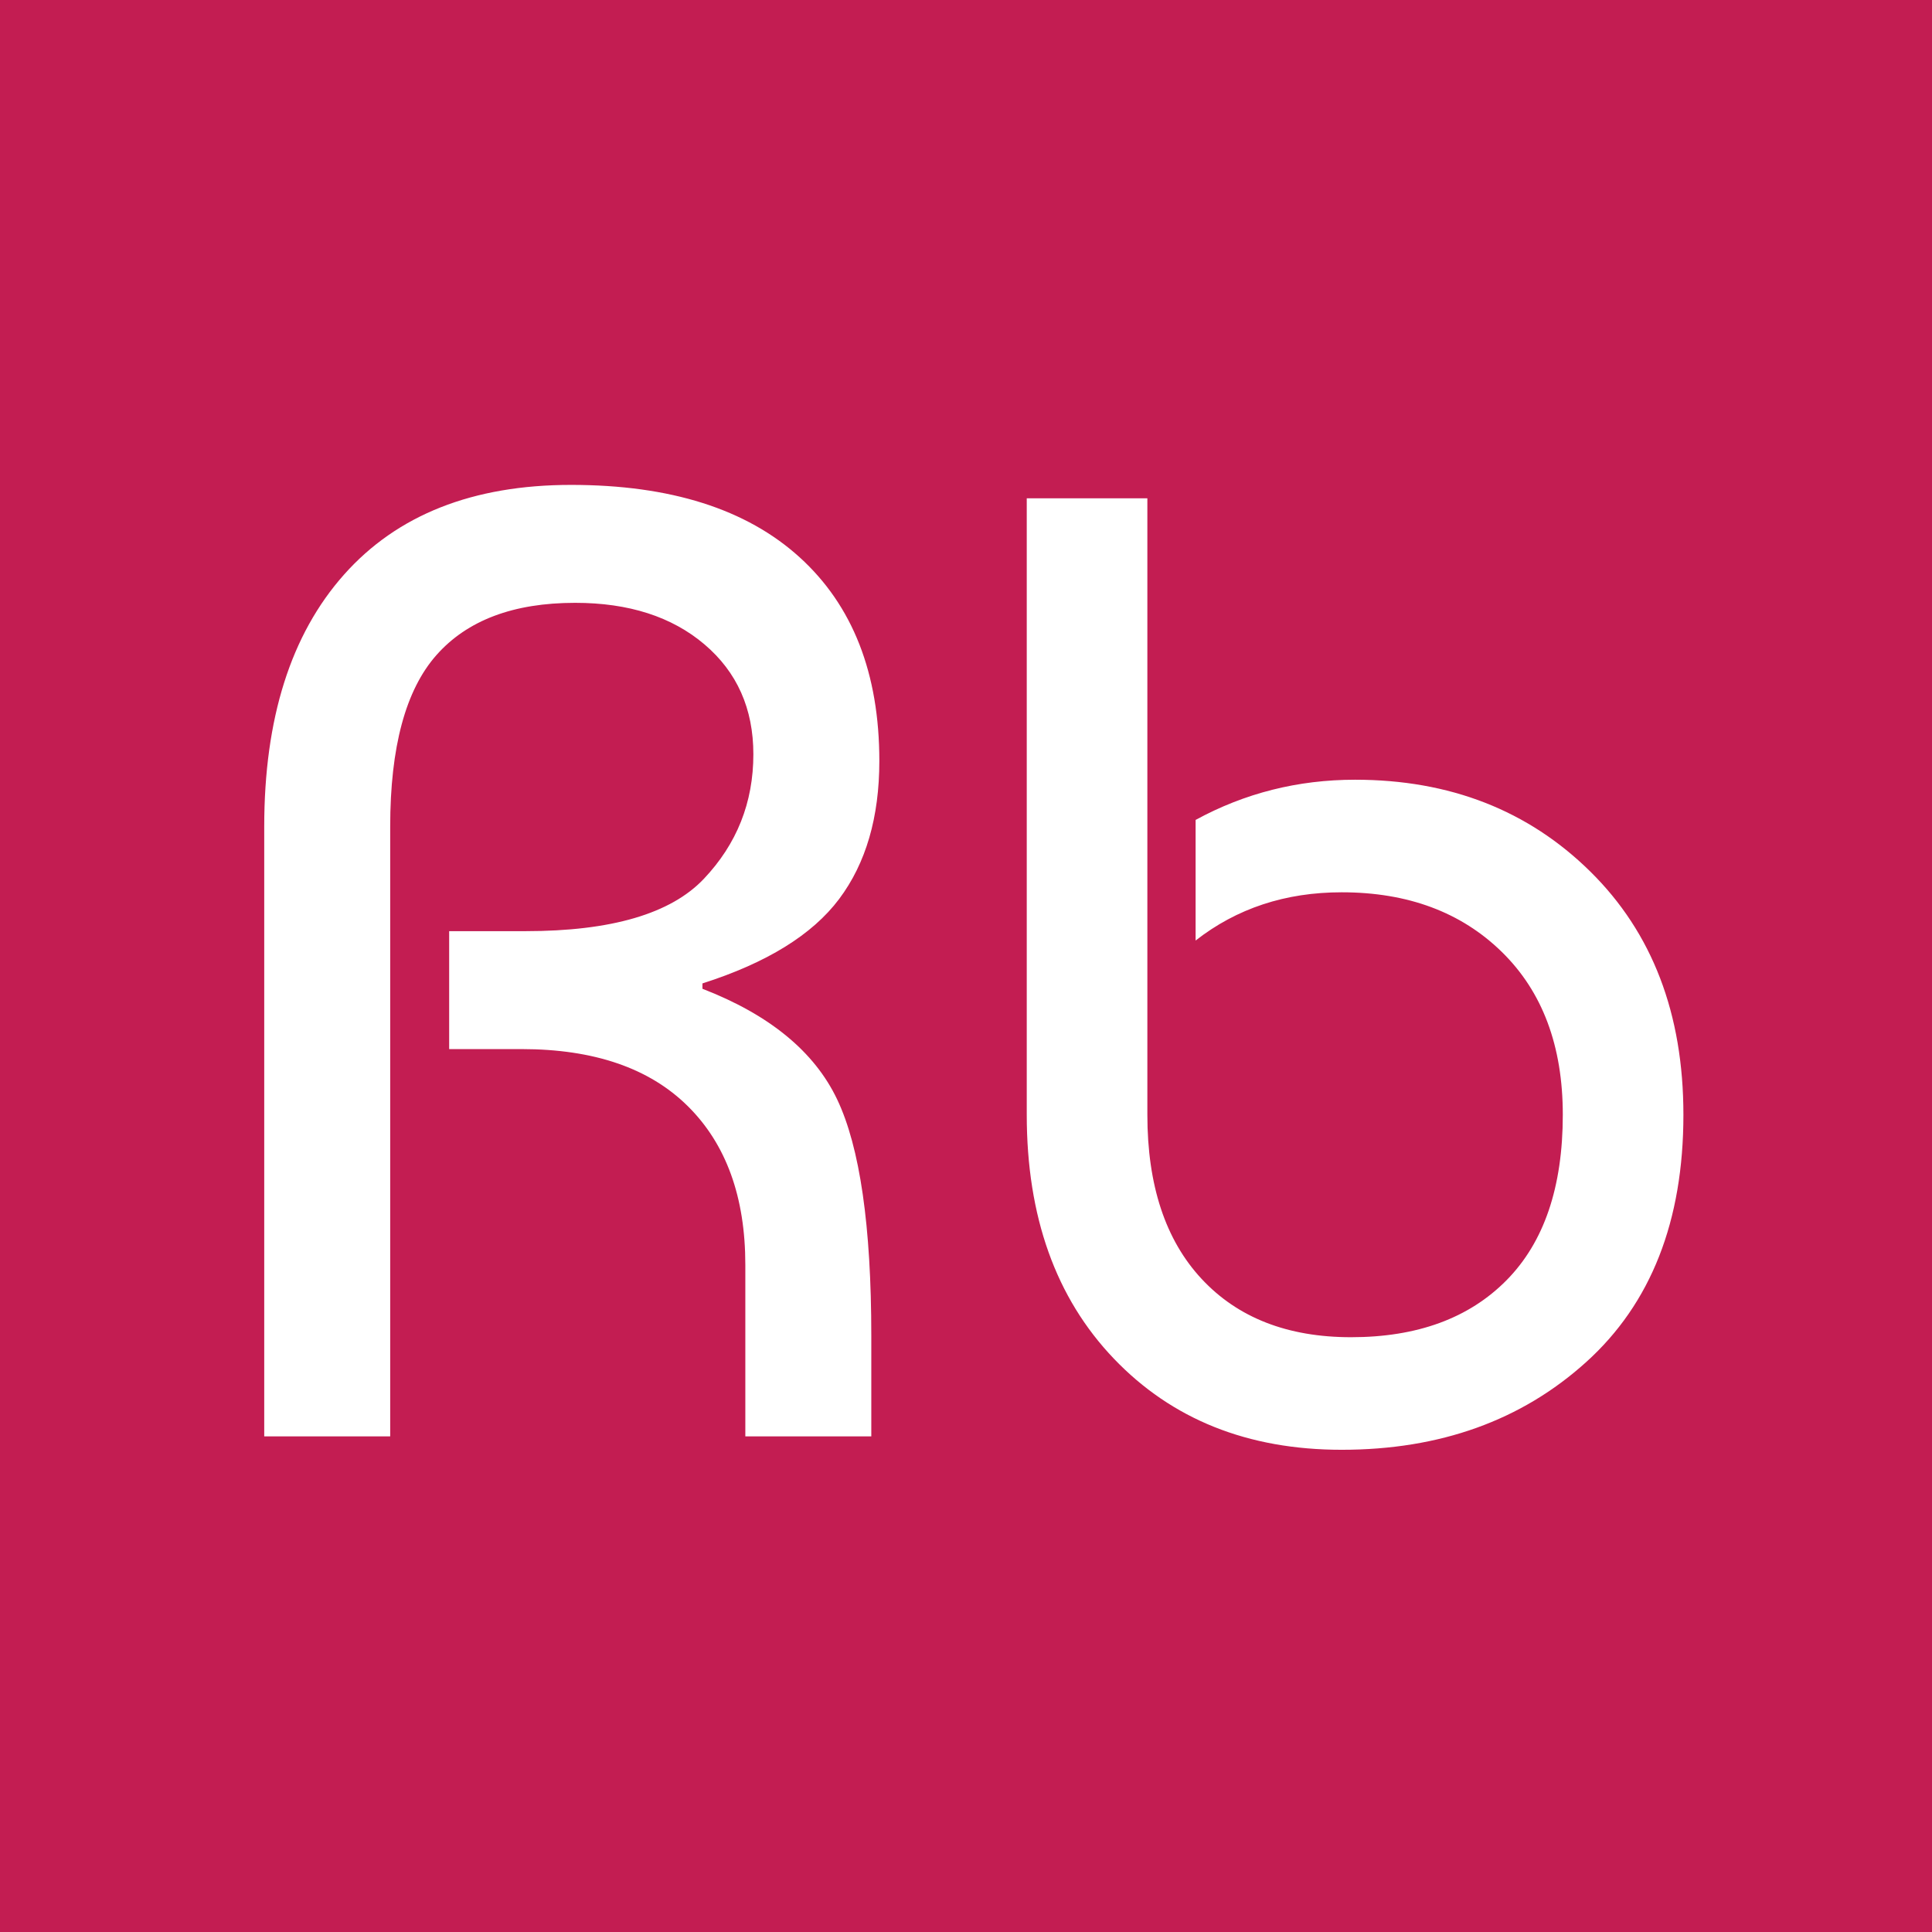
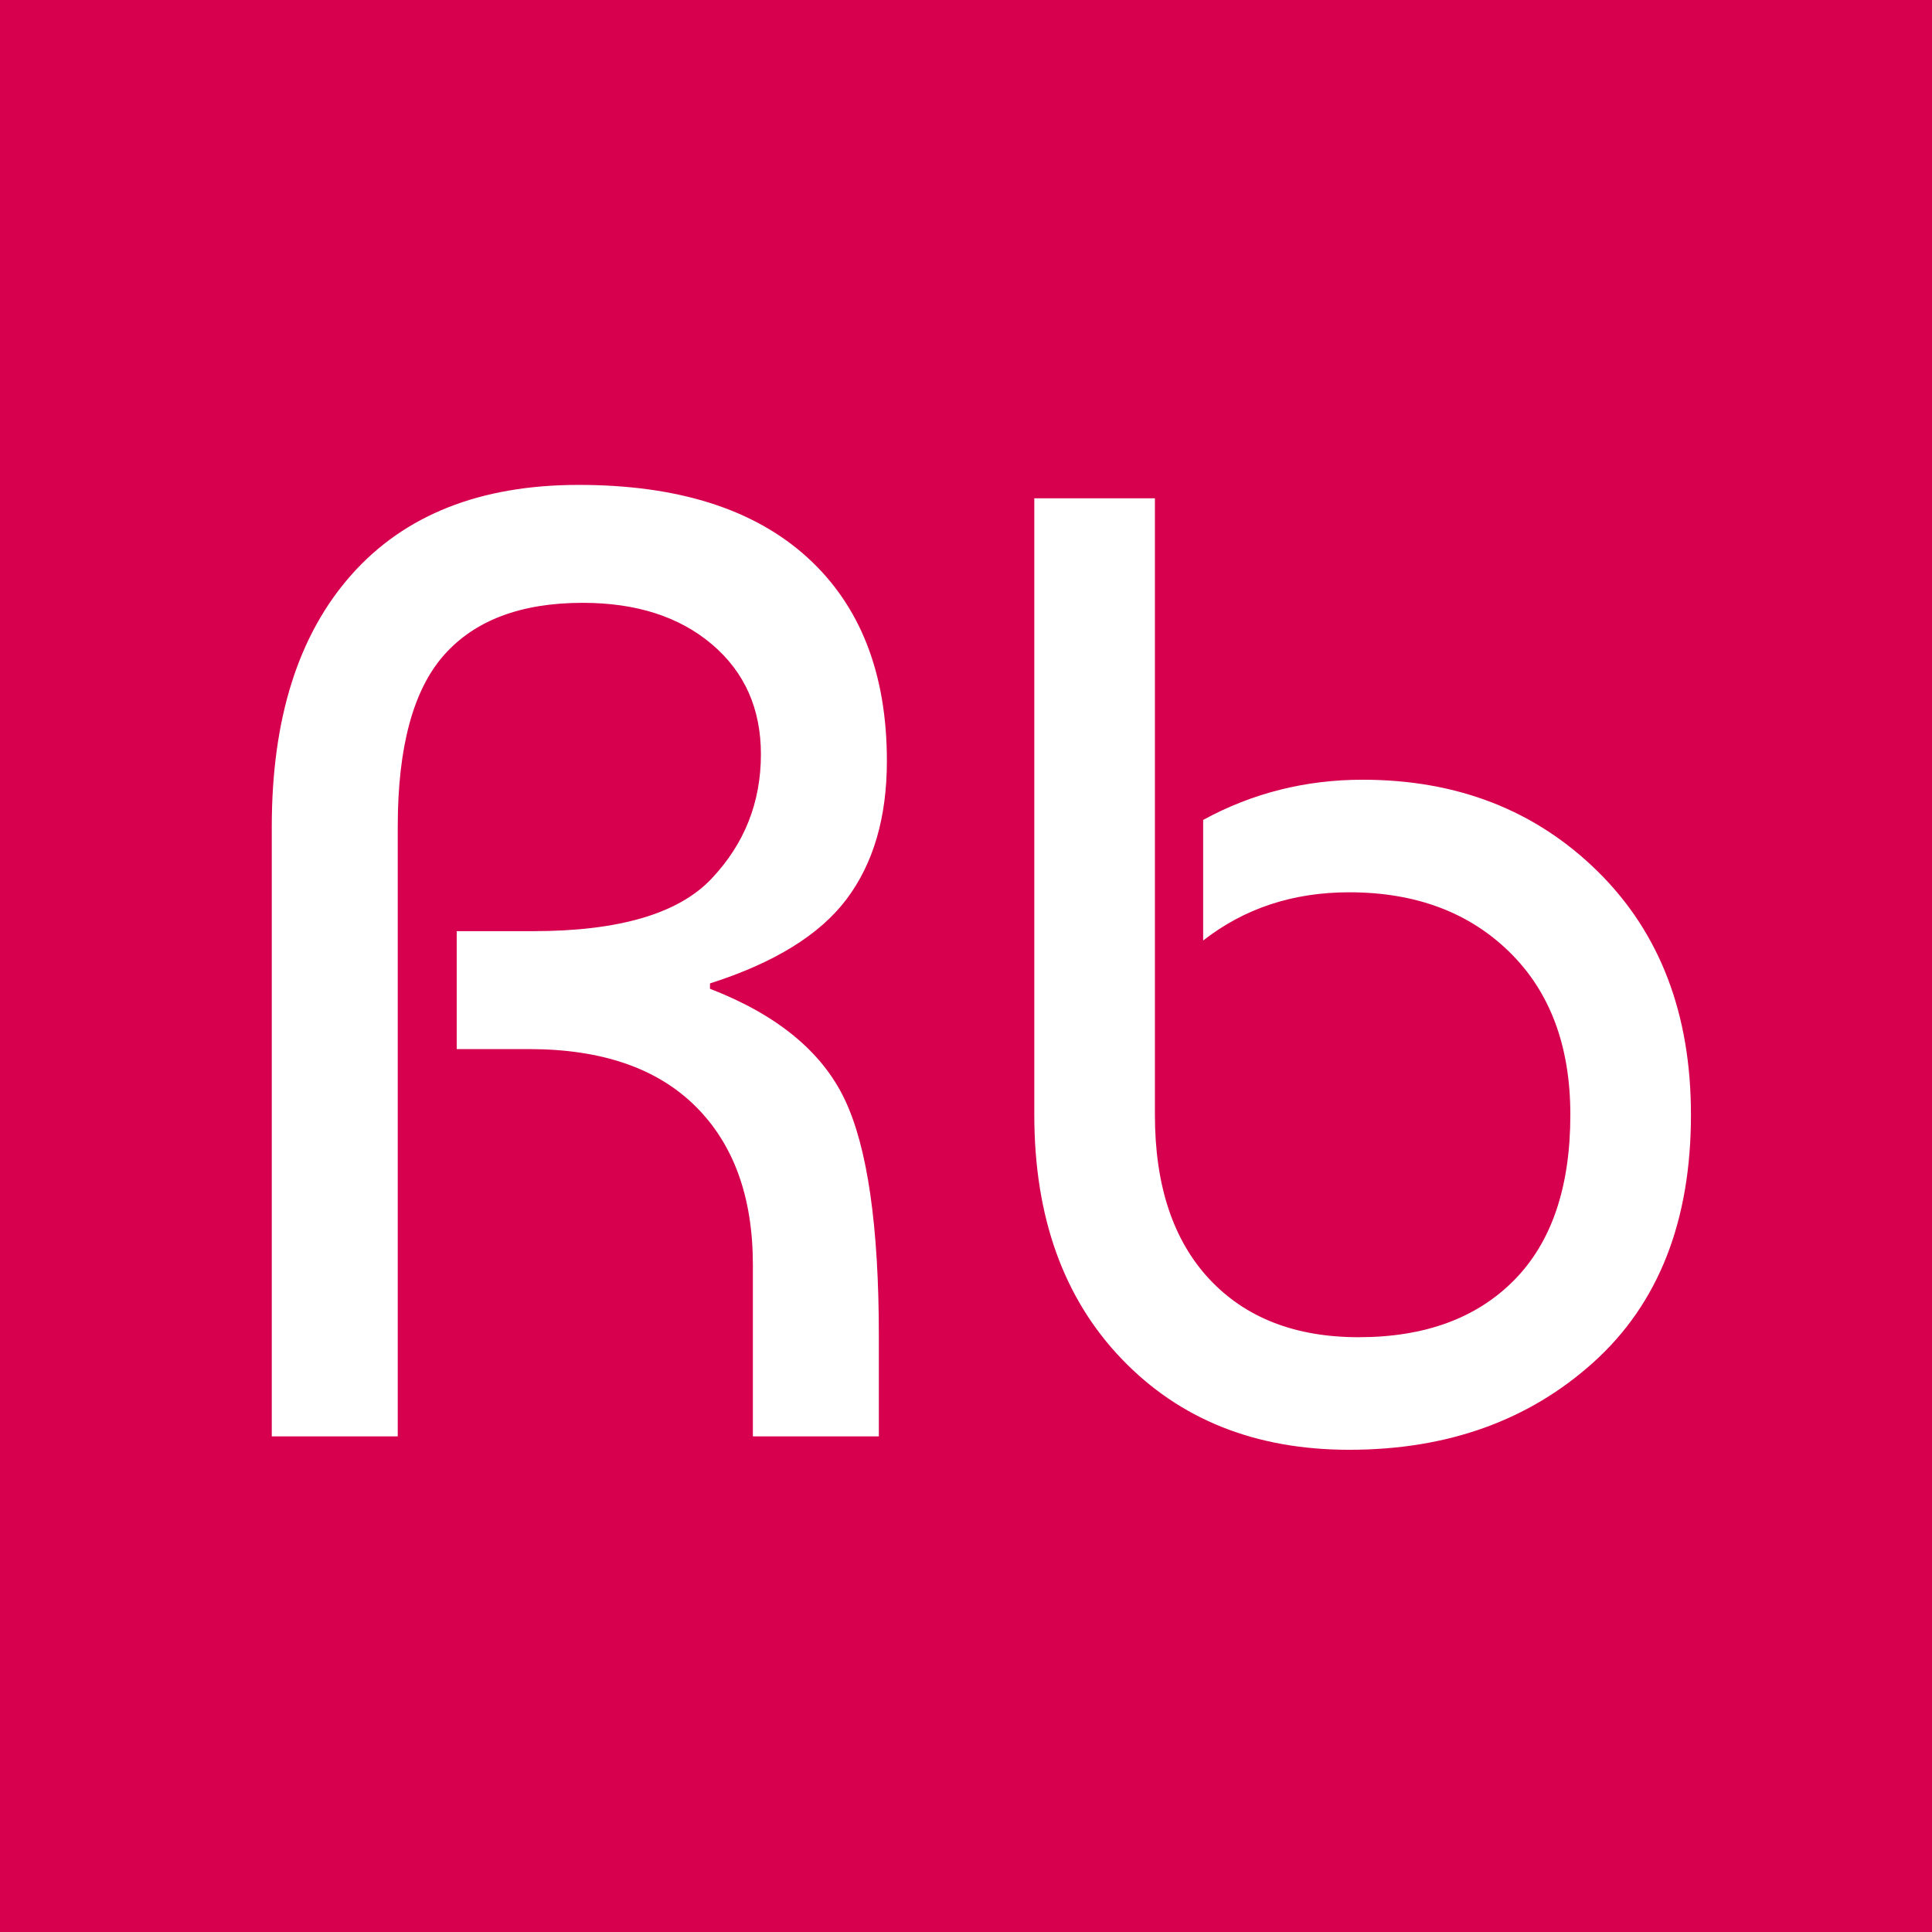
<svg xmlns="http://www.w3.org/2000/svg" style="isolation:isolate" viewBox="0 0 512 512" width="512pt" height="512pt">
  <defs>
-     <clipPath id="_clipPath_9meTA2hJgtVFL9w9qZXJZJsFIQ96rbag">
+     <clipPath id="_clipPath_XdARkNRnVaL1IQieUPaXbf6aObfC6lKq">
      <rect width="512" height="512" />
    </clipPath>
  </defs>
-   <g clip-path="url(#_clipPath_9meTA2hJgtVFL9w9qZXJZJsFIQ96rbag)">
-     <g>
-       <path d=" M 0 0 L 512 0 L 512 512 L 0 512 L 0 0 Z " fill="rgb(195,29,82)" />
-       <path d=" M 103.406 380.656 L 70.023 380.656 L 70.023 219.065 L 70.023 219.065 Q 70.023 176.092 91.154 152.298 L 91.154 152.298 L 91.154 152.298 Q 112.285 128.503 151.351 128.503 L 151.351 128.503 L 151.351 128.503 Q 190.772 128.503 211.903 147.681 L 211.903 147.681 L 211.903 147.681 Q 233.034 166.859 233.034 201.663 L 233.034 201.663 L 233.034 201.663 Q 233.034 224.037 222.38 238.243 L 222.38 238.243 L 222.38 238.243 Q 211.725 252.449 186.155 260.617 L 186.155 260.617 L 186.155 262.037 L 186.155 262.037 Q 212.791 272.337 221.847 291.337 L 221.847 291.337 L 221.847 291.337 Q 230.903 310.337 230.903 354.02 L 230.903 354.02 L 230.903 380.656 L 197.52 380.656 L 197.52 335.197 L 197.52 335.197 Q 197.52 308.206 182.248 293.113 L 182.248 293.113 L 182.248 293.113 Q 166.977 278.019 138.21 278.019 L 138.21 278.019 L 119.033 278.019 L 119.033 246.766 L 139.276 246.766 L 139.276 246.766 Q 173.37 246.766 186.51 232.916 L 186.51 232.916 L 186.51 232.916 Q 199.65 219.065 199.65 199.887 L 199.65 199.887 L 199.65 199.887 Q 199.65 181.775 186.688 170.765 L 186.688 170.765 L 186.688 170.765 Q 173.725 159.756 152.416 159.756 L 152.416 159.756 L 152.416 159.756 Q 127.911 159.756 115.659 173.606 L 115.659 173.606 L 115.659 173.606 Q 103.406 187.457 103.406 219.065 L 103.406 219.065 L 103.406 380.656 Z  M 272.1 295.421 L 272.1 132.055 L 304.063 132.055 L 304.063 295.421 L 304.063 295.421 Q 304.063 323.477 318.446 338.926 L 318.446 338.926 L 318.446 338.926 Q 332.83 354.375 358.045 354.375 L 358.045 354.375 L 358.045 354.375 Q 384.326 354.375 399.242 339.281 L 399.242 339.281 L 399.242 339.281 Q 414.158 324.188 414.158 295.421 L 414.158 295.421 L 414.158 295.421 Q 414.158 268.075 397.999 252.271 L 397.999 252.271 L 397.999 252.271 Q 381.84 236.467 355.559 236.467 L 355.559 236.467 L 355.559 236.467 Q 333.185 236.467 316.848 249.252 L 316.848 249.252 L 316.848 217.289 L 316.848 217.289 Q 336.381 206.635 359.11 206.635 L 359.11 206.635 L 359.11 206.635 Q 396.756 206.635 421.438 230.962 L 421.438 230.962 L 421.438 230.962 Q 446.121 255.29 446.121 295.421 L 446.121 295.421 L 446.121 295.421 Q 446.121 337.683 420.373 360.945 L 420.373 360.945 L 420.373 360.945 Q 394.625 384.207 355.559 384.207 L 355.559 384.207 L 355.559 384.207 Q 318.269 384.207 295.184 360.057 L 295.184 360.057 L 295.184 360.057 Q 272.1 335.908 272.1 295.421 L 272.1 295.421 Z " fill="rgb(255,255,255)" />
-     </g>
+   <g clip-path="url(#_clipPath_XdARkNRnVaL1IQieUPaXbf6aObfC6lKq)">
+     <rect width="512" height="512" style="fill:rgb(215,0,79)" />
+     <path d=" M 105.406 380.656 L 72.023 380.656 L 72.023 219.065 L 72.023 219.065 Q 72.023 176.092 93.154 152.298 L 93.154 152.298 L 93.154 152.298 Q 114.285 128.503 153.351 128.503 L 153.351 128.503 L 153.351 128.503 Q 192.772 128.503 213.903 147.681 L 213.903 147.681 L 213.903 147.681 Q 235.034 166.859 235.034 201.663 L 235.034 201.663 L 235.034 201.663 Q 235.034 224.037 224.38 238.243 L 224.38 238.243 L 224.38 238.243 Q 213.725 252.449 188.155 260.617 L 188.155 260.617 L 188.155 262.037 L 188.155 262.037 Q 214.791 272.337 223.847 291.337 L 223.847 291.337 L 223.847 291.337 Q 232.903 310.337 232.903 354.02 L 232.903 354.02 L 232.903 380.656 L 199.52 380.656 L 199.52 335.197 L 199.52 335.197 Q 199.52 308.206 184.248 293.113 L 184.248 293.113 L 184.248 293.113 Q 168.977 278.019 140.21 278.019 L 140.21 278.019 L 121.033 278.019 L 121.033 246.766 L 141.276 246.766 L 141.276 246.766 Q 175.37 246.766 188.51 232.916 L 188.51 232.916 L 188.51 232.916 Q 201.65 219.065 201.65 199.887 L 201.65 199.887 L 201.65 199.887 Q 201.65 181.775 188.688 170.765 L 188.688 170.765 L 188.688 170.765 Q 175.725 159.756 154.416 159.756 L 154.416 159.756 L 154.416 159.756 Q 129.911 159.756 117.659 173.606 L 117.659 173.606 L 117.659 173.606 Q 105.406 187.457 105.406 219.065 L 105.406 219.065 L 105.406 380.656 Z  M 274.1 295.421 L 274.1 132.055 L 306.063 132.055 L 306.063 295.421 L 306.063 295.421 Q 306.063 323.477 320.446 338.926 L 320.446 338.926 L 320.446 338.926 Q 334.83 354.375 360.045 354.375 L 360.045 354.375 L 360.045 354.375 Q 386.326 354.375 401.242 339.281 L 401.242 339.281 L 401.242 339.281 Q 416.158 324.188 416.158 295.421 L 416.158 295.421 L 416.158 295.421 Q 416.158 268.075 399.999 252.271 L 399.999 252.271 L 399.999 252.271 Q 383.84 236.467 357.559 236.467 L 357.559 236.467 L 357.559 236.467 Q 335.185 236.467 318.848 249.252 L 318.848 249.252 L 318.848 217.289 L 318.848 217.289 Q 338.381 206.635 361.11 206.635 L 361.11 206.635 L 361.11 206.635 Q 398.756 206.635 423.438 230.962 L 423.438 230.962 L 423.438 230.962 Q 448.121 255.29 448.121 295.421 L 448.121 295.421 L 448.121 295.421 Q 448.121 337.683 422.373 360.945 L 422.373 360.945 L 422.373 360.945 Q 396.625 384.207 357.559 384.207 L 357.559 384.207 L 357.559 384.207 Q 320.269 384.207 297.184 360.057 L 297.184 360.057 L 297.184 360.057 Q 274.1 335.908 274.1 295.421 L 274.1 295.421 Z " fill="rgb(255,255,255)" />
  </g>
</svg>
